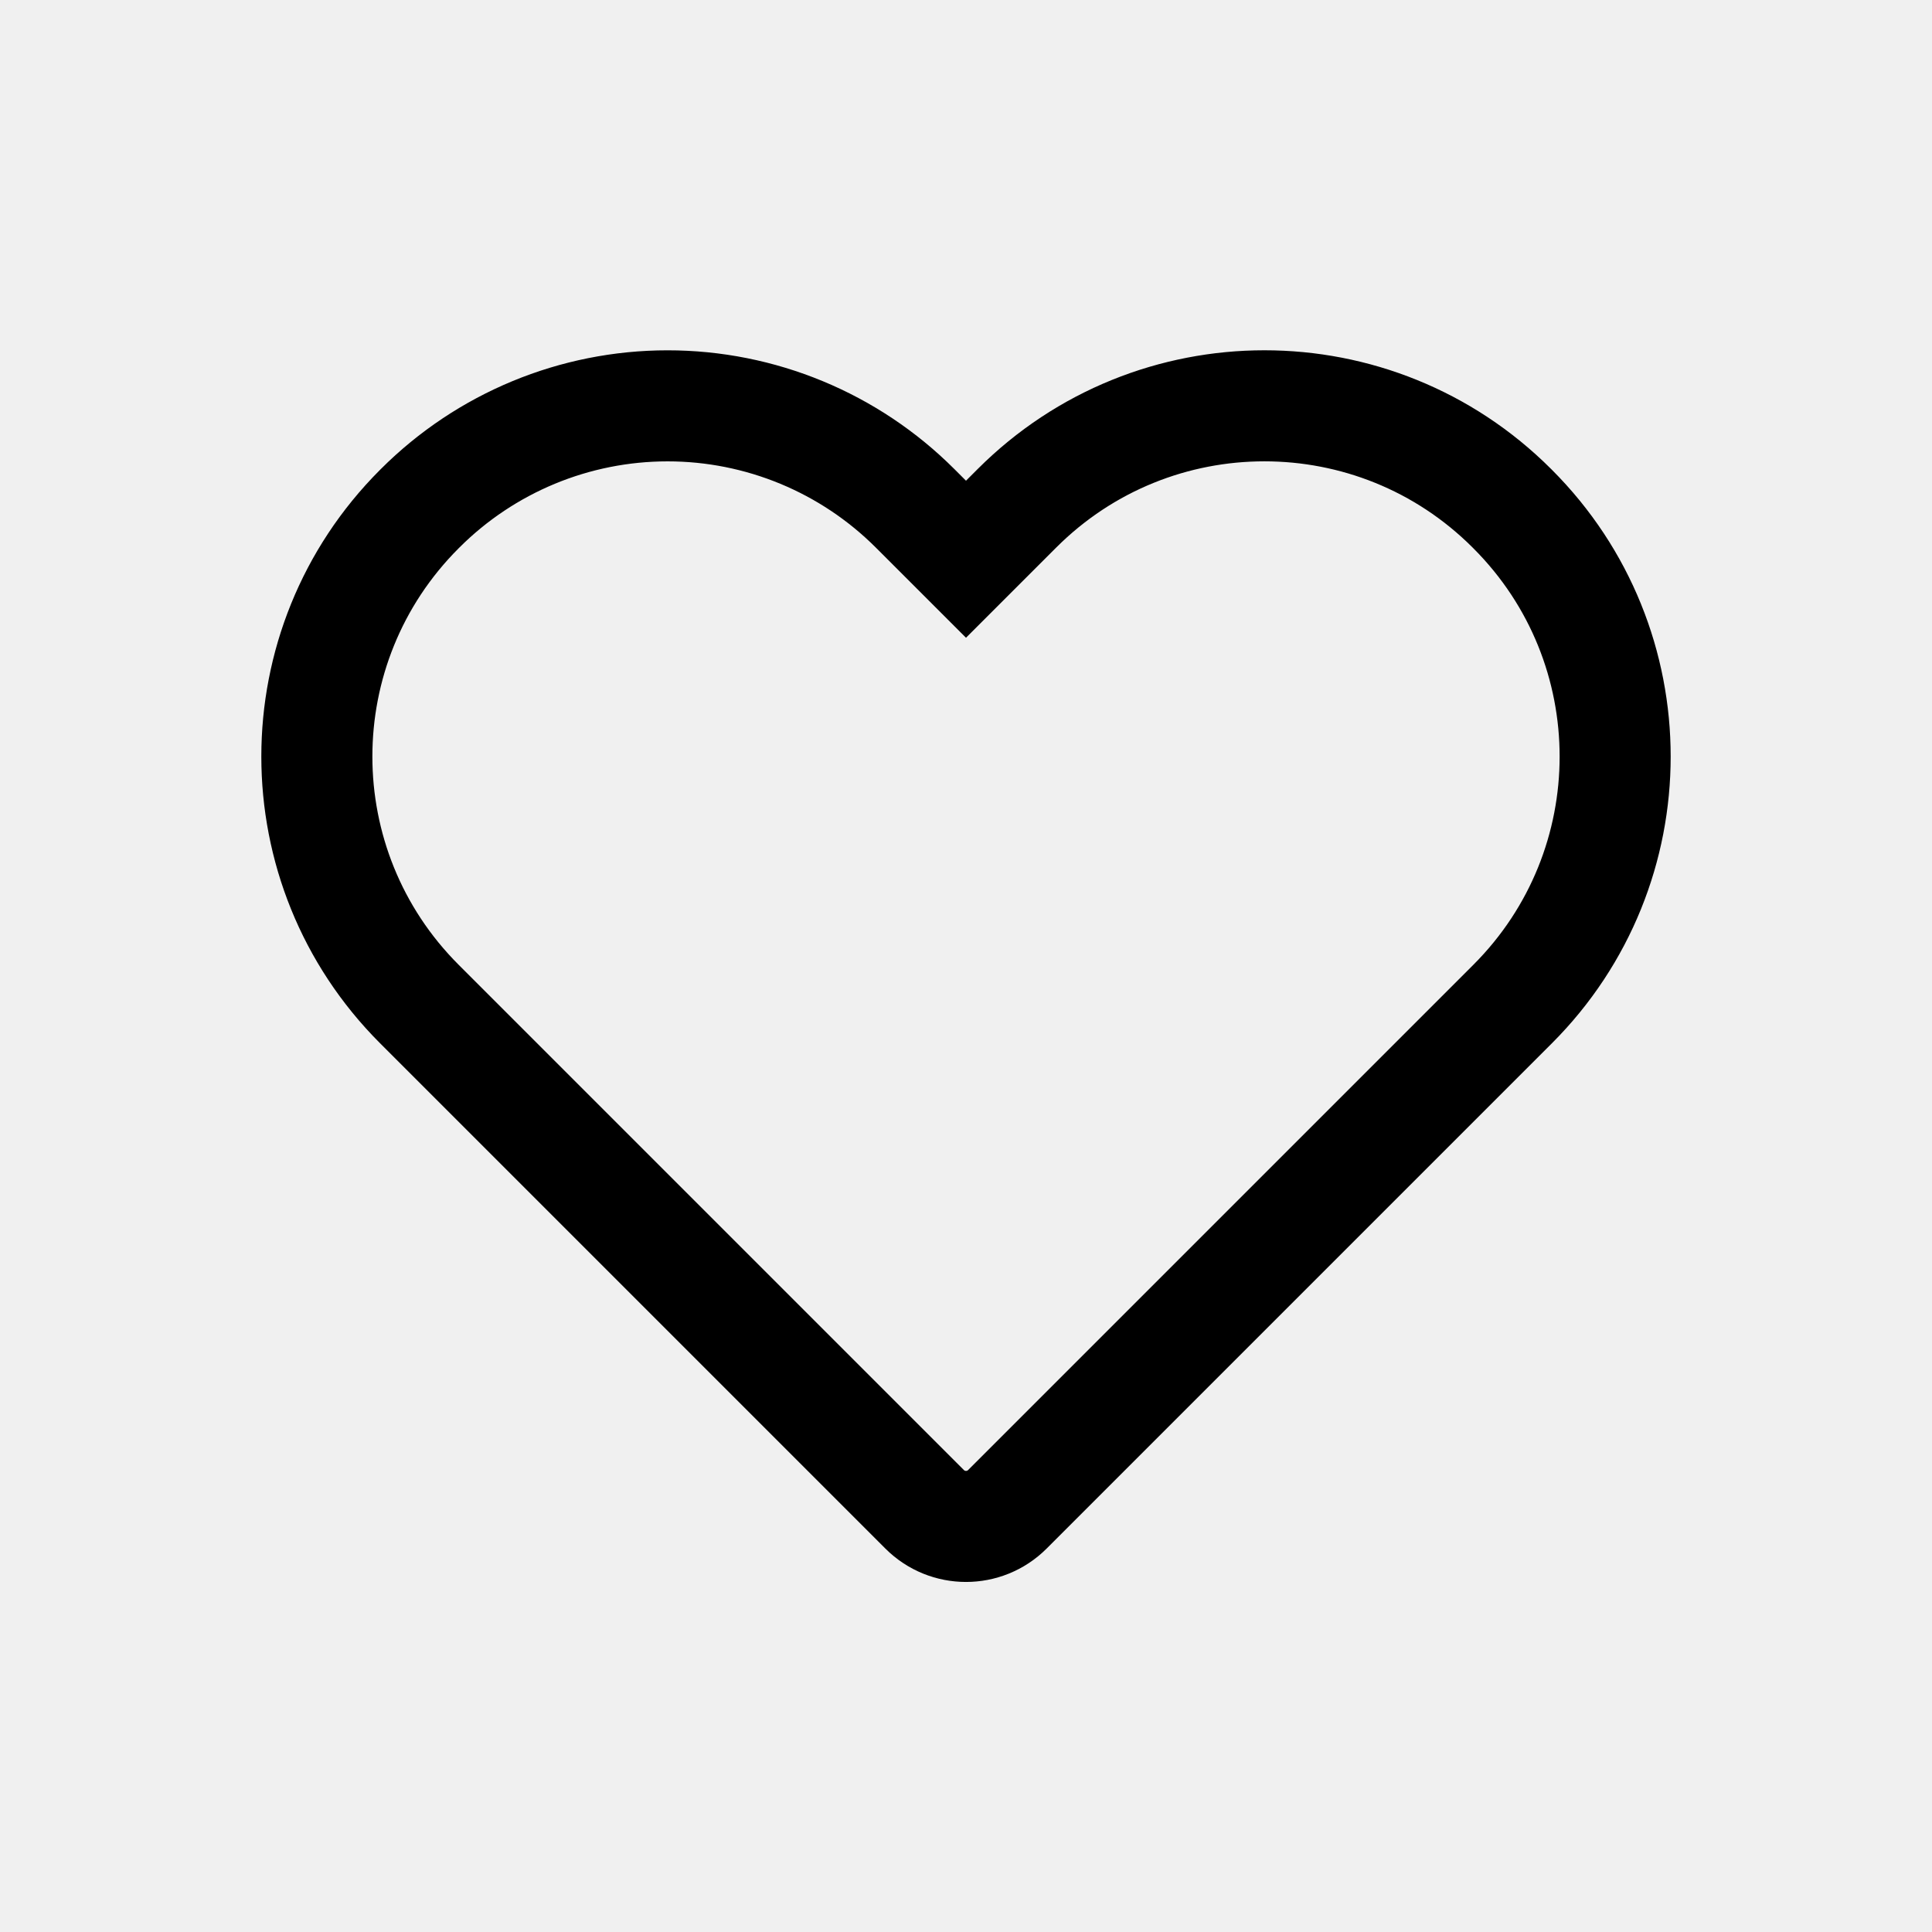
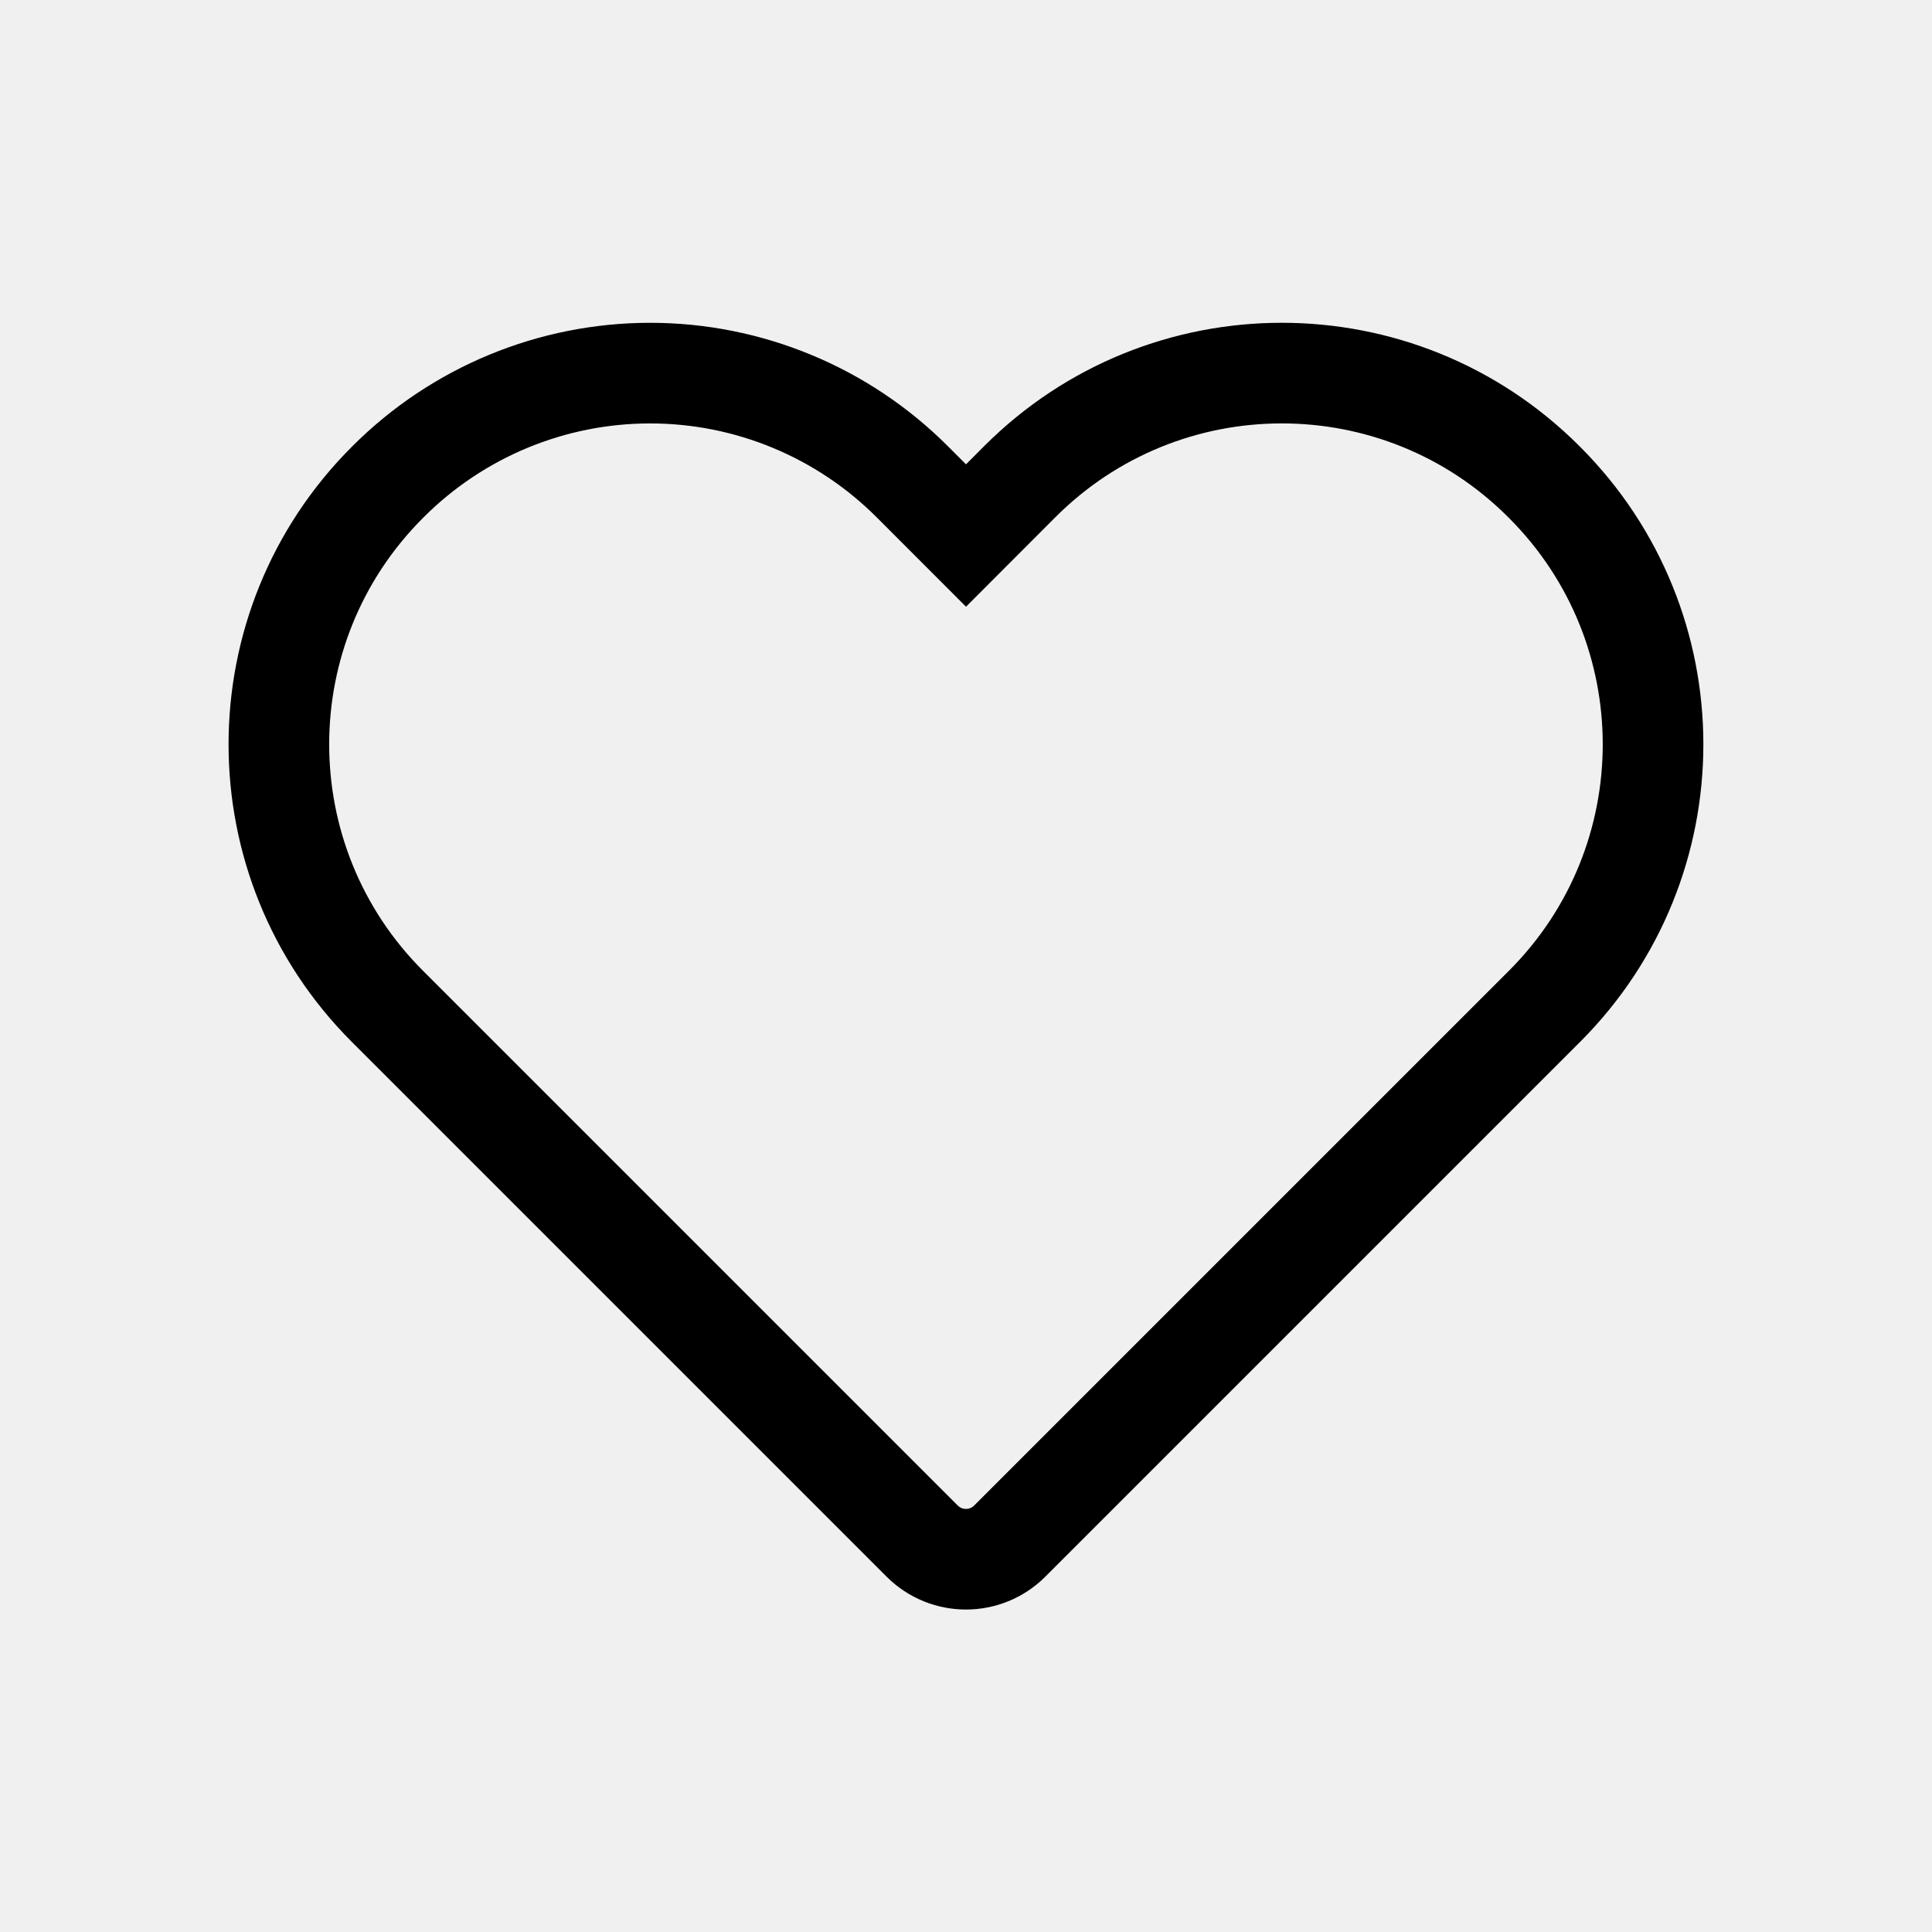
<svg xmlns="http://www.w3.org/2000/svg" width="48" height="48" viewBox="0 0 48 48" version="1.1" id="svg1">
-   <defs id="defs1" />
+   <defs id="defs1">
+     </defs>
  <g id="layer1">
    <g id="layer2" style="display:inline">
-       <path id="rect1" style="display:inline;fill:none;stroke:#000000;stroke-width:2.759;stroke-dasharray:none;stroke-opacity:1" d="m 16.585,10.083 a 8.696,8.696 0 0 0 -6.148,2.546 l -0.018,0.018 a 8.696,8.696 0 0 0 10e-7,12.298 l 1.265,1.265 11.1,11.1 a 1.719,1.719 0 0 1 0.002,0.002 l 0.186,0.186 a 1.454,1.454 0 0 0 2.056,0 l 0.188,-0.188 11.1,-11.1 1.265,-1.265 a 8.696,8.696 0 0 0 1e-6,-12.298 l -0.018,-0.018 a 8.696,8.696 0 0 0 -12.298,2e-6 l -1.265,1.265 -1.265,-1.265 a 8.696,8.696 0 0 0 -6.15,-2.546 z" />
+       <path id="rect1" style="display:inline;fill:none;stroke:#000000;stroke-width:2.5;stroke-dasharray:none;stroke-opacity:1" d="M 16.152,9.27 A 9.204,9.204 0 0 0 9.644,11.965 l -0.02,0.02 a 9.204,9.204 0 0 0 10e-7,13.016 l 1.339,1.339 11.749,11.749 a 1.82,1.82 0 0 1 0.002,0.002 l 0.197,0.197 a 1.539,1.539 0 0 0 2.176,0 l 0.199,-0.199 11.749,-11.749 1.339,-1.339 a 9.204,9.204 0 0 0 10e-7,-13.016 l -0.02,-0.02 a 9.204,9.204 0 0 0 -13.016,2e-6 L 24,13.305 22.661,11.965 A 9.204,9.204 0 0 0 16.152,9.27 Z" />
    </g>
    <g id="layer3" style="display:none;fill:none" transform="matrix(0.7446811,0,0,0.7446811,6.127654,6.127655)">
-       <path id="path4" style="fill:#000000;stroke:#000000;stroke-width:4.005" d="M 22.617,3.838 C 11.508,3.838 2.503,12.843 2.503,23.952 2.503,35.005 11.419,44.063 22.45,44.154 l 0.081,0.003 c 0,0 23.778,0.039 23.069,-0.09 L 40.104,33.89 C 41.821,30.867 42.732,27.443 42.732,23.952 42.732,12.843 33.726,3.838 22.617,3.838 Z" />
+       <path id="path4" style="display:inline;fill:#000000;stroke:#000000;stroke-width:3.357;stroke-dasharray:none" d="M 22.617,3.838 C 11.508,3.838 2.503,12.843 2.503,23.952 2.503,35.005 11.419,44.063 22.45,44.154 l 0.081,0.003 c 0,0 23.778,0.039 23.069,-0.09 L 40.661,34.921 c -0.308,-0.57 -0.294,-1.487 -0.008,-2.067 1.362,-2.759 2.079,-5.804 2.079,-8.902 C 42.732,12.843 33.726,3.838 22.617,3.838 Z" />
+     </g>
+     <g id="layer4" style="display:none">
+       <g id="g11" transform="translate(4.5246161e-8,-5.455419)">
+         <circle style="fill:#000000;stroke:#000000;stroke-width:4.014;stroke-dasharray:none;stroke-opacity:1" id="path6" cx="24" cy="15.674" r="5.858" />
+         <g id="g10" transform="matrix(1.070938,0,0,1.056711,-3.571417,5.127179)">
+           <path id="rect8" style="fill:#b3b3b3;stroke-width:9.222" d="m -13.401,19.084 c 0.829,-0.249 1.429,0.156 1.429,1.072 v 18.877 c 0,1.127 -0.909,2.59 -2.036,3.277 l -9.661,5.888 v 0.016 c 0,1.127 -0.907,2.034 -2.034,2.034 l -1.327,7.8e-5 -1.327,0.809 c -1.127,0.687 -2.036,0.334 -2.036,-0.793 V 50.248 l -9.661,10e-4 c -1.127,0 -2.034,-0.909 -2.034,-2.036 V 29.335 c 0,-1.127 0.907,-2.034 2.034,-2.034 l 13.024,-6.25e-4 13.022,-7.938 c 0.211,-0.129 0.416,-0.221 0.607,-0.279 z" transform="matrix(-0.9524242,0.3047757,0,1,0,0)" />
+           <path id="rect7" style="stroke-width:9.222" d="m -11.301,19.444 c 0.829,-0.249 1.427,0.157 1.427,1.073 v 18.877 c 0,1.127 -0.907,2.589 -2.034,3.276 l -14.349,8.746 c -0.274,0.167 -0.535,0.272 -0.773,0.32 -0.238,0.097 -0.499,0.152 -0.773,0.152 l -14.351,7.03e-4 c -1.127,0 -2.034,-0.909 -2.034,-2.036 V 30.975 c 0,-1.127 0.907,-2.034 2.034,-2.034 l 14.351,-7.03e-4 c 0.274,0 0.535,0.054 0.773,0.151 0.238,-0.242 0.499,-0.455 0.773,-0.622 l 14.349,-8.746 c 0.211,-0.129 0.416,-0.221 0.607,-0.279 z" transform="matrix(-0.9524242,0.3047757,0,1,0,0)" />
+         </g>
+       </g>
+     </g>
+     <g id="layer5" style="display:none">
+       <path id="path51" style="stroke-width:7.699" d="m 10.408,10.751 0.004,0.004 a 2.586,2.586 25.125 0 0 -0.239,3.12 l 2.248,3.478 a 12.744,12.744 0 0 0 -0.24,0.572 l -0.001,0.001 -4.084,0.877 A 2.586,2.586 0 0 0 6.911,19.407 2.586,2.586 0 0 0 6.059,21.176 h -0.006 l -0.001,0.156 0.001,2.283 -0.001,0.156 0.007,-0.001 a 2.586,2.586 0 0 0 2.036,2.375 l 4.013,0.862 a 12.744,12.744 0 0 0 0.001,0.001 12.744,12.744 0 0 0 0.271,0.668 l -2.269,3.509 a 2.586,2.586 0 0 0 0.239,3.12 l -0.004,0.004 0.11,0.11 1.614,1.614 0.109,0.109 0.004,-0.004 a 2.586,2.586 0 0 0 3.12,0.239 l 3.447,-2.229 a 12.744,12.744 0 0 0 0.664,0.28 12.744,12.744 0 0 0 0.001,0.001 l 0.877,4.087 a 2.586,2.586 25.125 0 0 2.374,2.037 l 0.001,0.007 h 0.155 l 2.283,-0.001 0.156,0.001 v -0.005 a 2.586,2.586 25.125 0 0 2.374,-2.037 l 0.863,-4.015 a 12.744,12.744 0 0 0 0.576,-0.231 l 3.541,2.29 a 2.586,2.586 0 0 0 3.118,-0.238 l 0.004,0.004 0.11,-0.11 1.614,-1.614 0.109,-0.109 -0.004,-0.004 a 2.586,2.586 0 0 0 0.239,-3.12 l -2.21,-3.417 0.001,-0.001 a 12.744,12.744 0 0 0 0.323,-0.757 l 4.087,-0.877 A 2.586,2.586 25.125 0 0 42.047,23.947 l 0.007,-0.001 v -0.155 l -0.001,-2.283 0.001,-0.156 h -0.005 A 2.586,2.586 25.125 0 0 40.011,18.978 l -4.013,-0.862 -0.001,-0.001 a 12.744,12.744 0 0 0 -0.271,-0.668 l 2.269,-3.509 A 2.586,2.586 25.125 0 0 37.755,10.817 l 0.004,-0.004 -0.11,-0.11 -1.614,-1.614 -0.109,-0.109 -0.004,0.004 A 2.586,2.586 25.125 0 0 32.802,8.744 L 29.354,10.973 a 12.744,12.744 0 0 0 -0.664,-0.28 12.744,12.744 0 0 0 -0.001,-0.001 L 27.812,6.605 A 2.586,2.586 0 0 0 25.438,4.568 v -0.006 l -0.156,-0.001 -2.283,0.001 -0.156,-0.001 0.001,0.007 a 2.586,2.586 0 0 0 -1.772,0.852 2.586,2.586 0 0 0 -0.604,1.184 l -0.862,4.013 a 12.744,12.744 0 0 0 -0.764,0.314 L 15.366,8.682 a 2.586,2.586 25.125 0 0 -3.12,0.239 l -0.004,-0.004 -0.109,0.109 -1.616,1.616 z m 8.735,6.901 a 6.944,6.944 0 0 1 9.819,0 6.944,6.944 0 0 1 0,9.819 6.944,6.944 0 0 1 -9.819,0 6.944,6.944 0 0 1 0,-9.819 z" transform="rotate(45,22.28996,23.21743)" />
+     </g>
+     <g id="layer6" style="display:none">
+       <g id="path117" style="opacity:1">
+         <g id="path129" style="opacity:1;fill:#ffffff;stroke-width:1.247;stroke-dasharray:none" transform="matrix(2.405832,0,0,2.405832,-29.9819,-38.68353)">
+           <g id="path135" style="opacity:1;fill:#000000;stroke-width:0.746;stroke-dasharray:none" transform="matrix(1.11396,0,0,1.11396,-0.8340136,-3.957154)">
+             <path style="baseline-shift:baseline;display:inline;overflow:visible;fill:#000000;stroke:#000000;stroke-width:0.746;stroke-linecap:round;stroke-miterlimit:12;stroke-dasharray:none;stroke-opacity:1;enable-background:accumulate;stop-color:#000000;stop-opacity:1" d="m 21.766,21.431 c -0.538,-0.042 -0.994,0.527 -0.996,1.246 l -0.003,0.956 c -4.74e-4,0.159 -0.131,0.285 -0.289,0.306 -0.167,0.022 -0.101,0.06 -0.528,0.125 -1.107,0.169 -2.27,0.58 -3.25,1.507 -1.556,1.472 -1.365,2.744 -1.471,4.987 -0.048,0.998 0.723,1.845 1.721,1.893 0.999,0.048 1.846,-0.724 1.893,-1.723 0.039,-0.836 0.015,-1.327 -0.004,-1.646 -0.034,-0.556 0.683,-1.236 1.247,-1.366 0.129,-0.03 0.267,-0.056 0.411,-0.078 0.041,-0.006 0.069,-0.012 0.088,-0.018 0.099,-0.029 0.171,0.053 0.17,0.213 l -0.003,0.92 c -0.003,0.93 0.729,1.538 1.355,1.124 l 4.028,-3.236 c 0.561,-0.372 0.564,-1.437 0.005,-1.812 L 22.132,21.563 C 22.018,21.486 21.893,21.442 21.766,21.431 Z" id="path1" />
+           </g>
+           <g id="g133" style="fill:#ffffff;stroke-width:1.247;stroke-dasharray:none" />
+         </g>
+       </g>
    </g>
  </g>
</svg>
